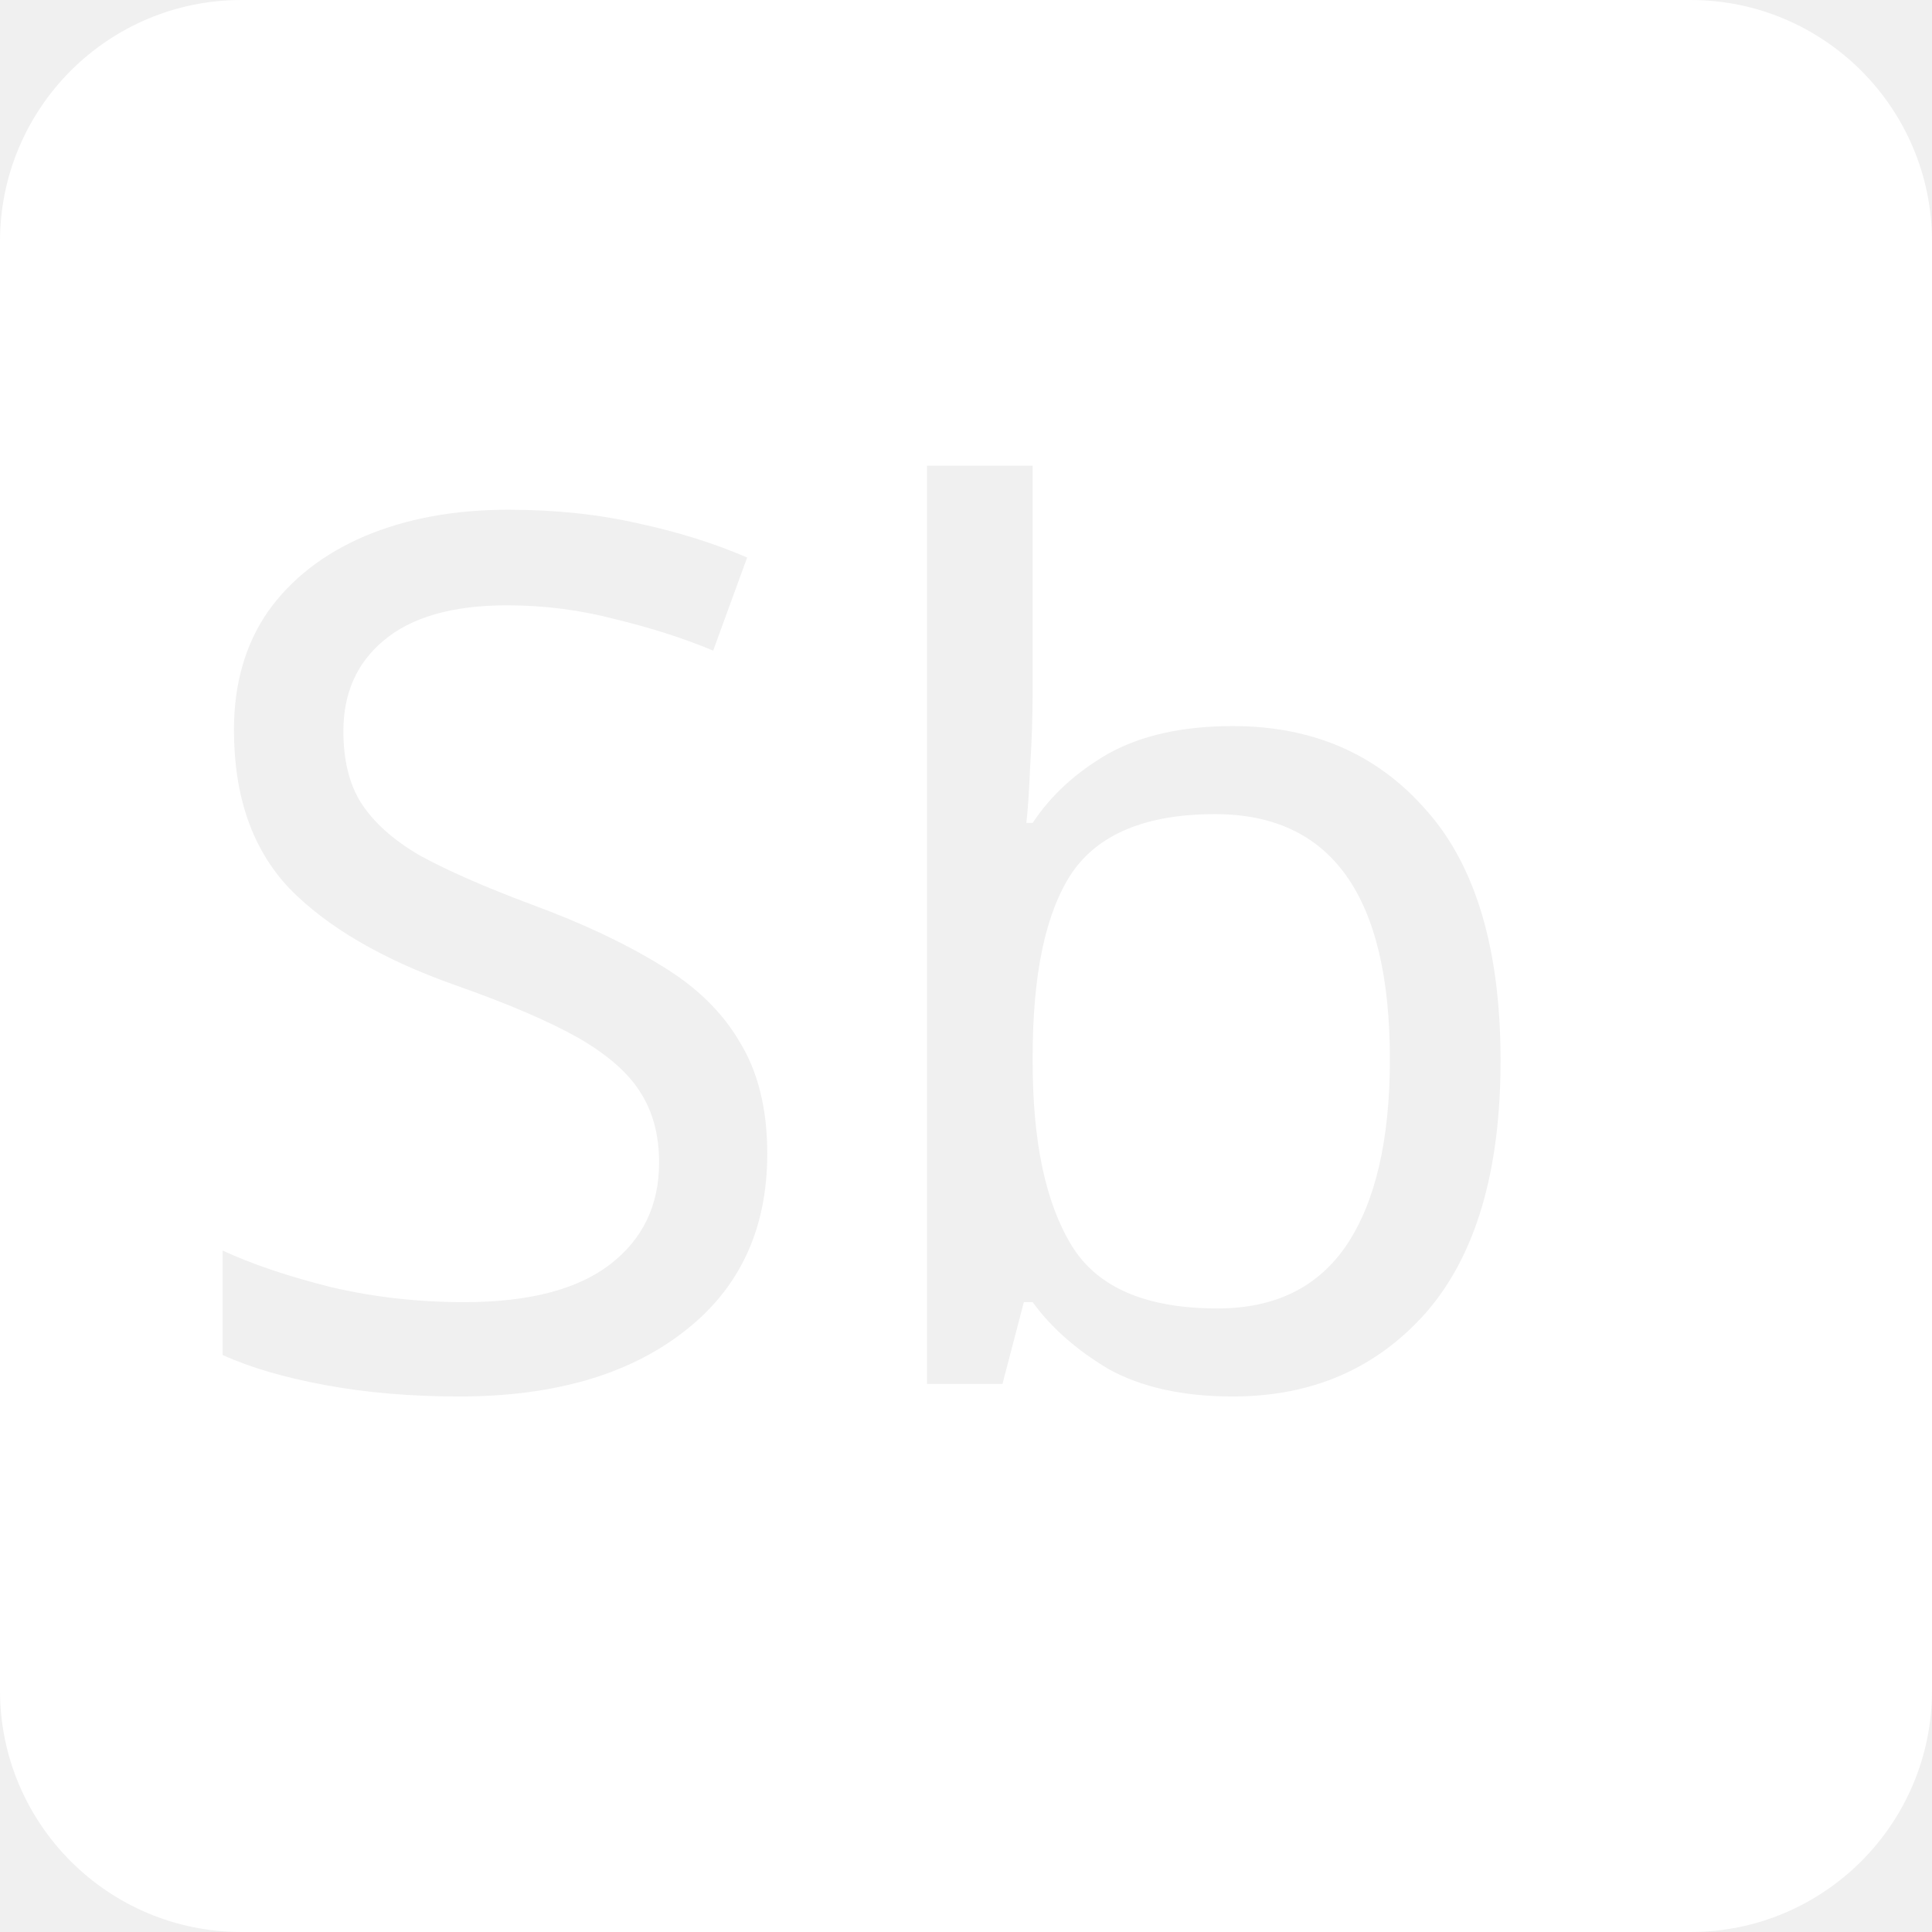
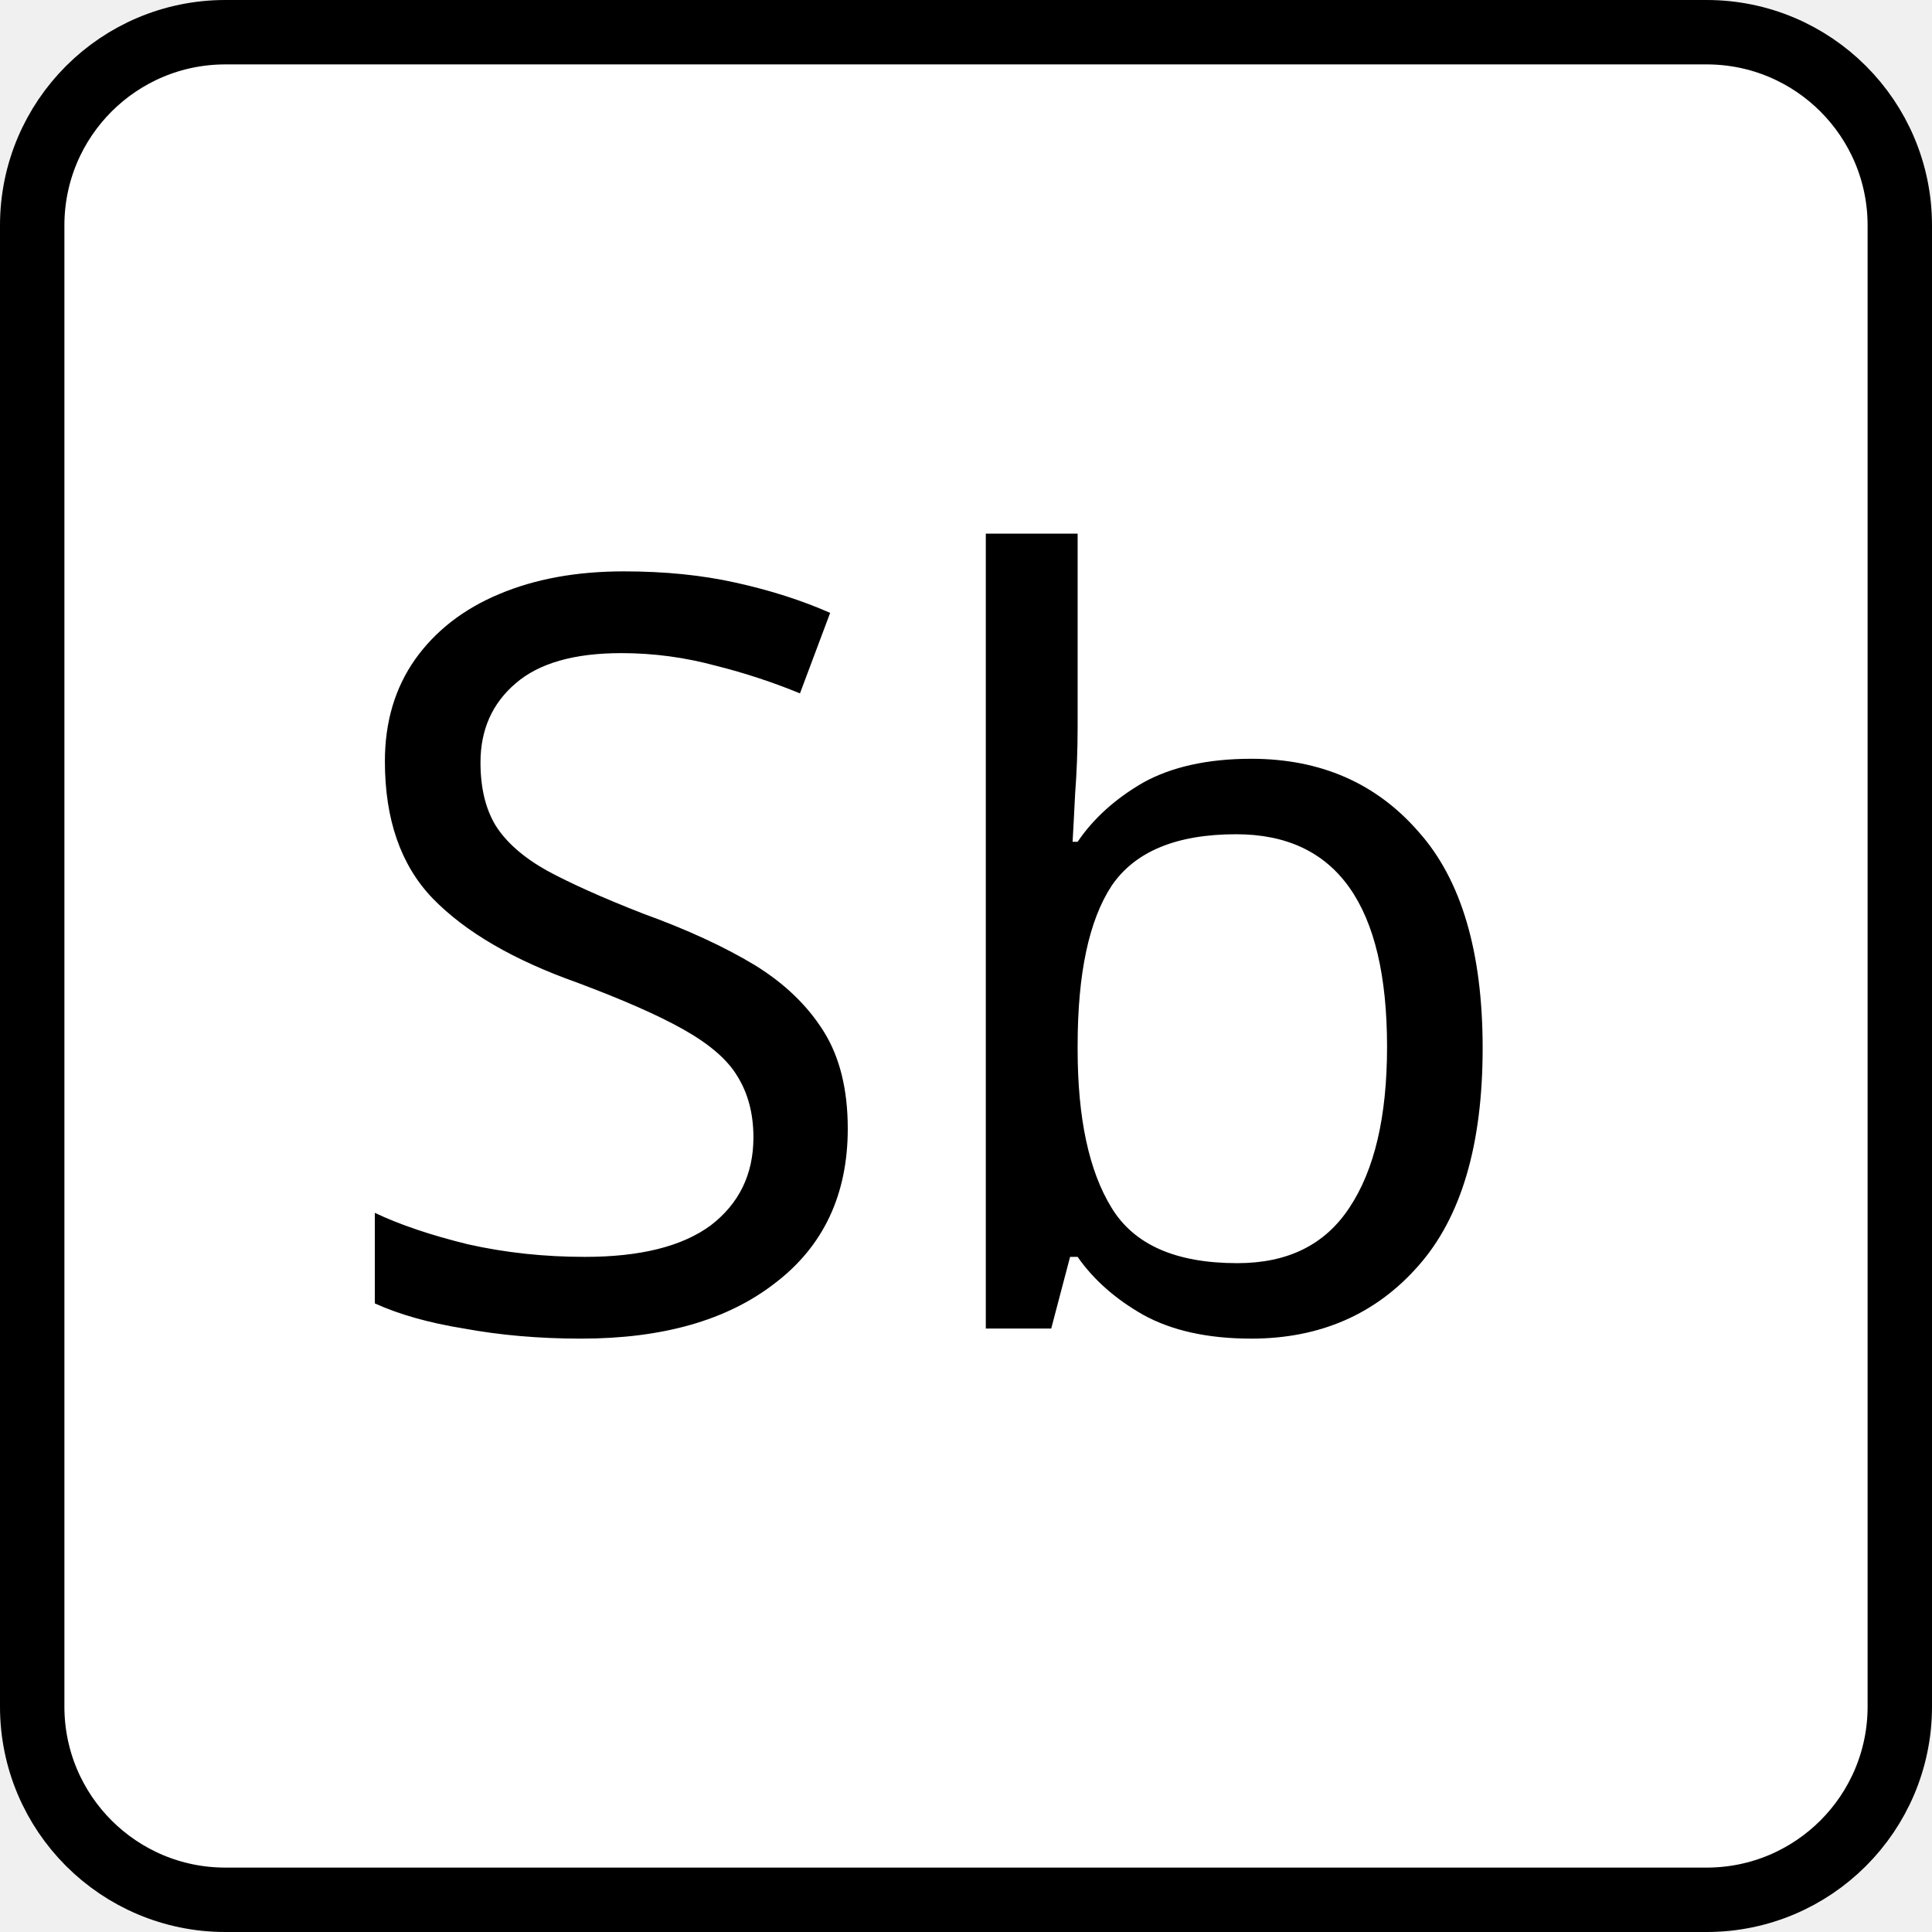
<svg version="1.1" width="24" height="24">
-   <defs>
-     <mask id="m">
-       <rect x="0" y="0" width="24" height="24" style="fill:white" />
-       <text x="2.0" y="17.193" style="font-family:Sans Regular;font-weight:500;font-size:15;fill:black">Sb</text>
-     </mask>
-   </defs>
-   <rect x="0.0" y="0.0" width="24" height="24" rx="3" mask="url(#m)" style="fill:#ffffff" />
+   <rect x="0.4" y="0.4" width="23.2" height="23.2" rx="2.4" style="stroke:black;stroke-width:0.8;fill:white;" />
+   <text x="4.0" y="16.501" style="font-family:Sans Regular;font-weight:500;font-size:13;fill:black">Sb</text>
</svg>
